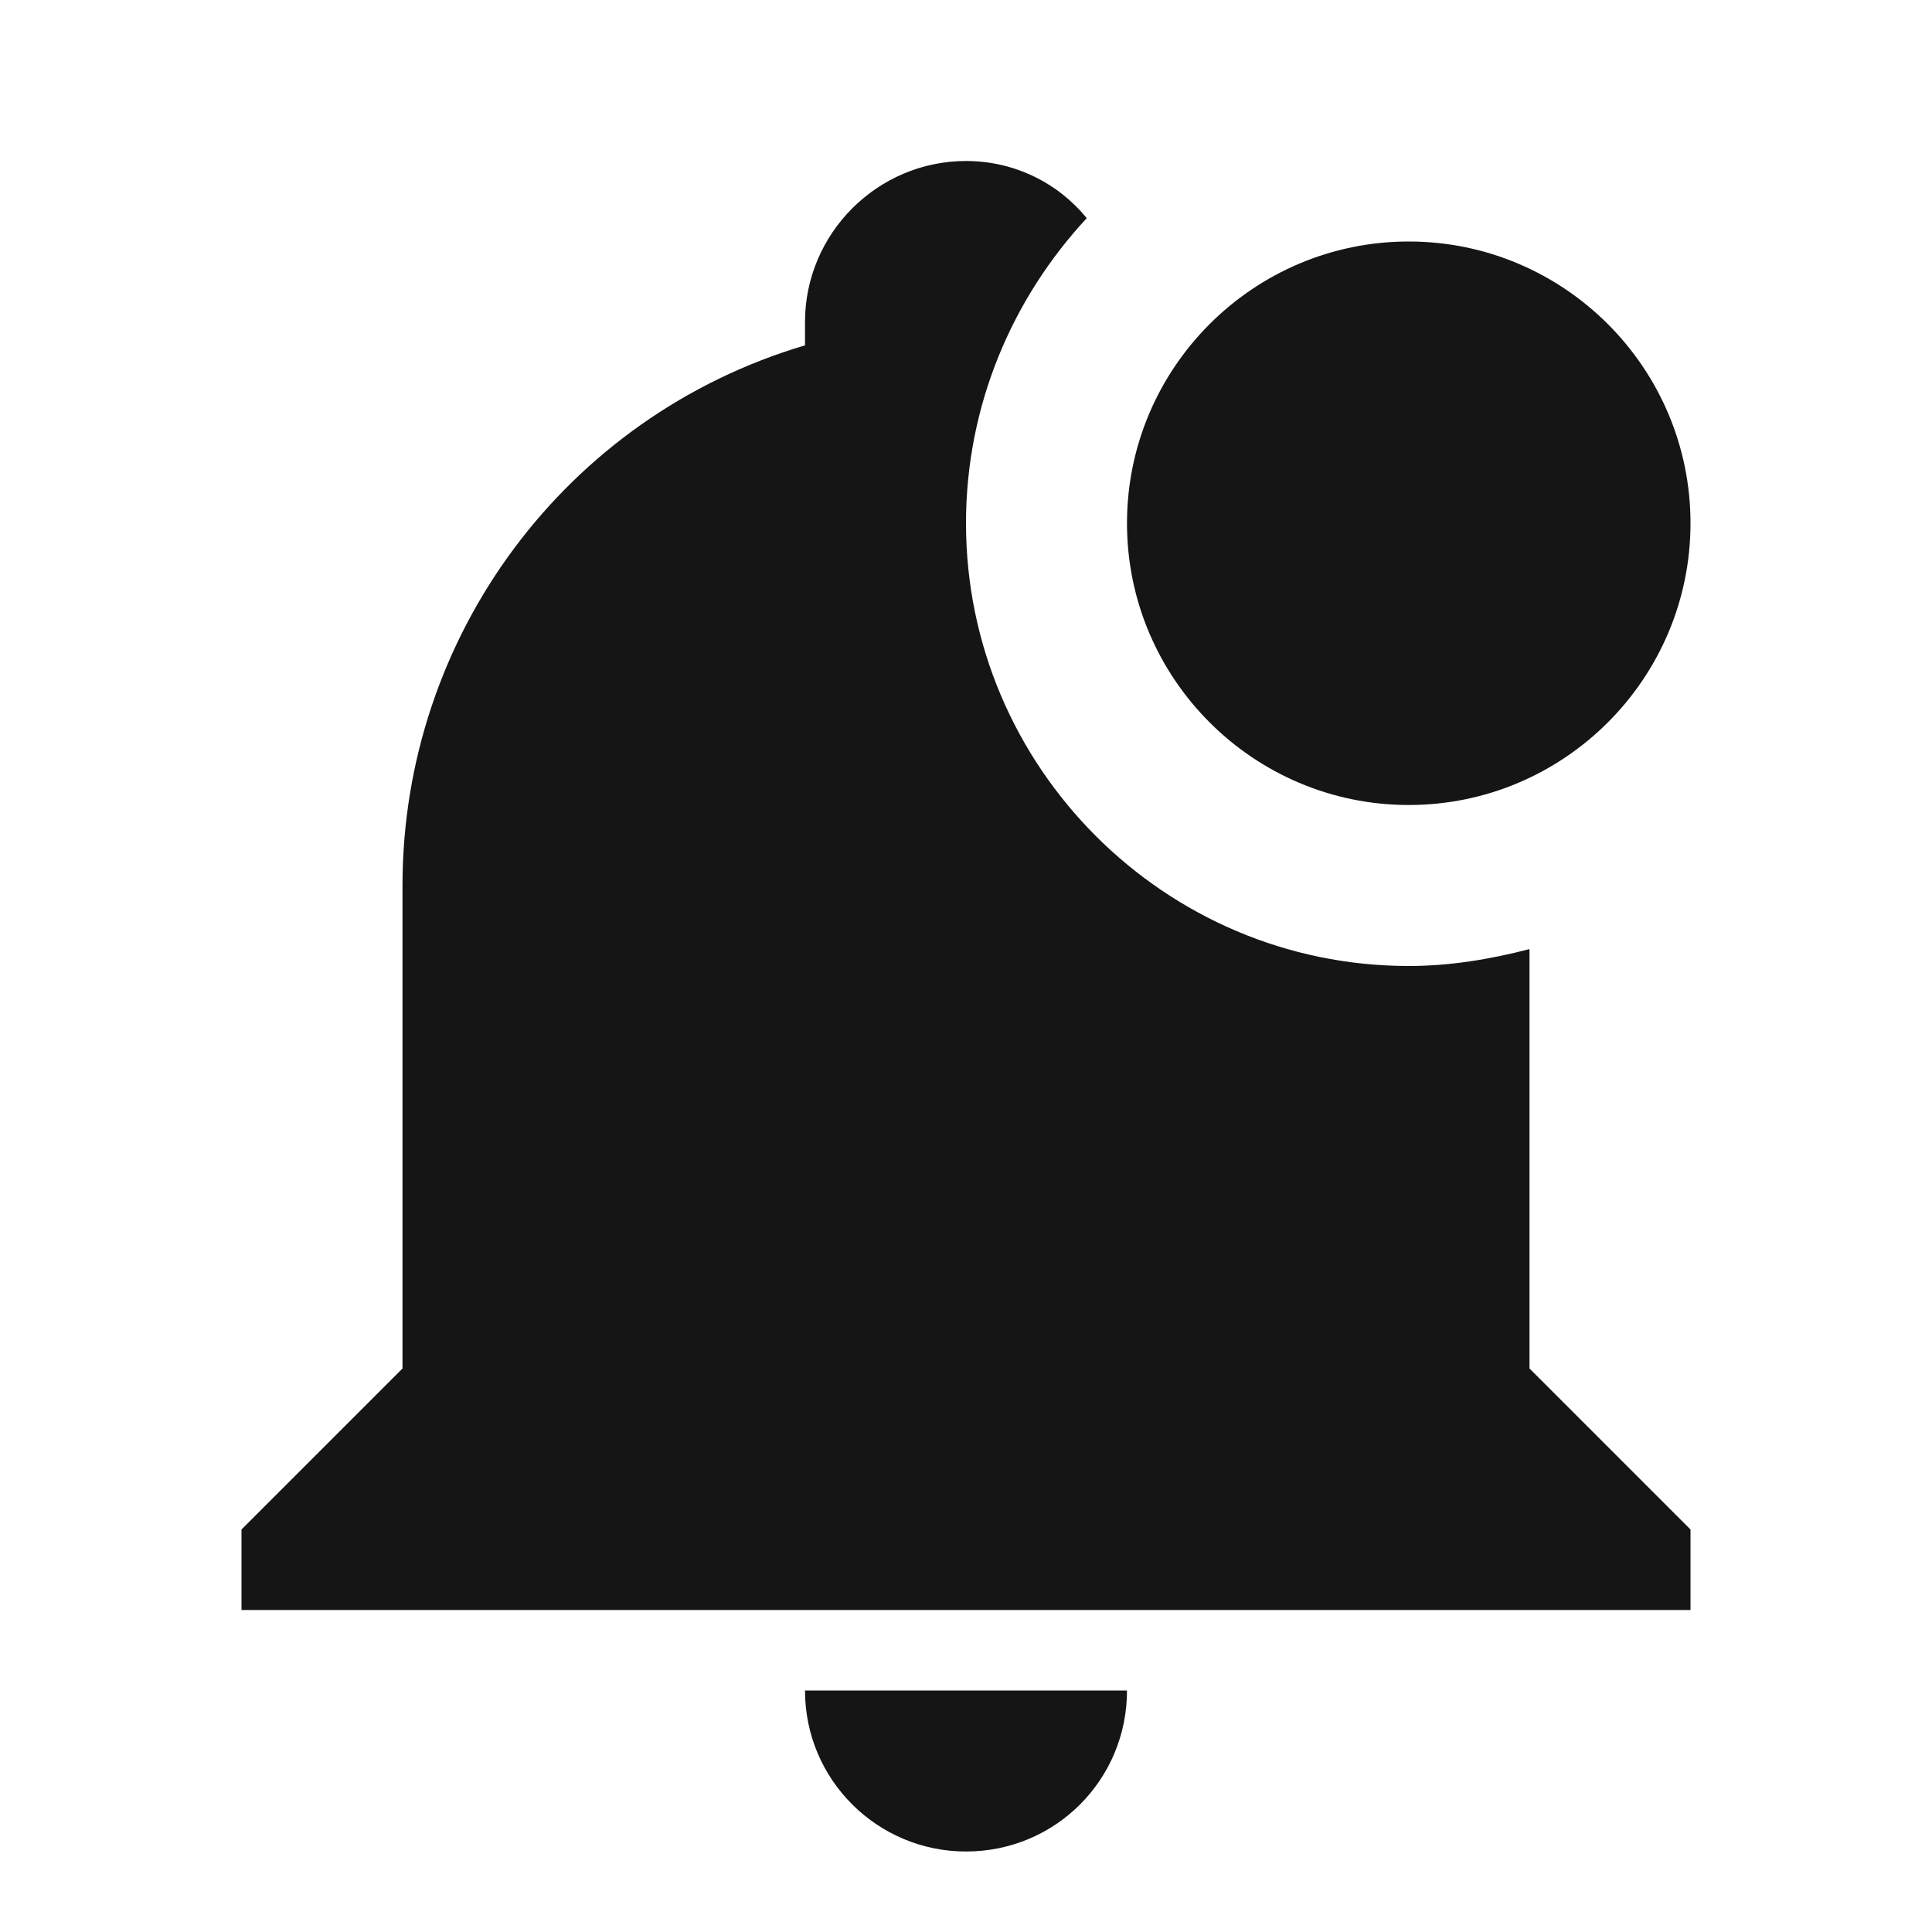
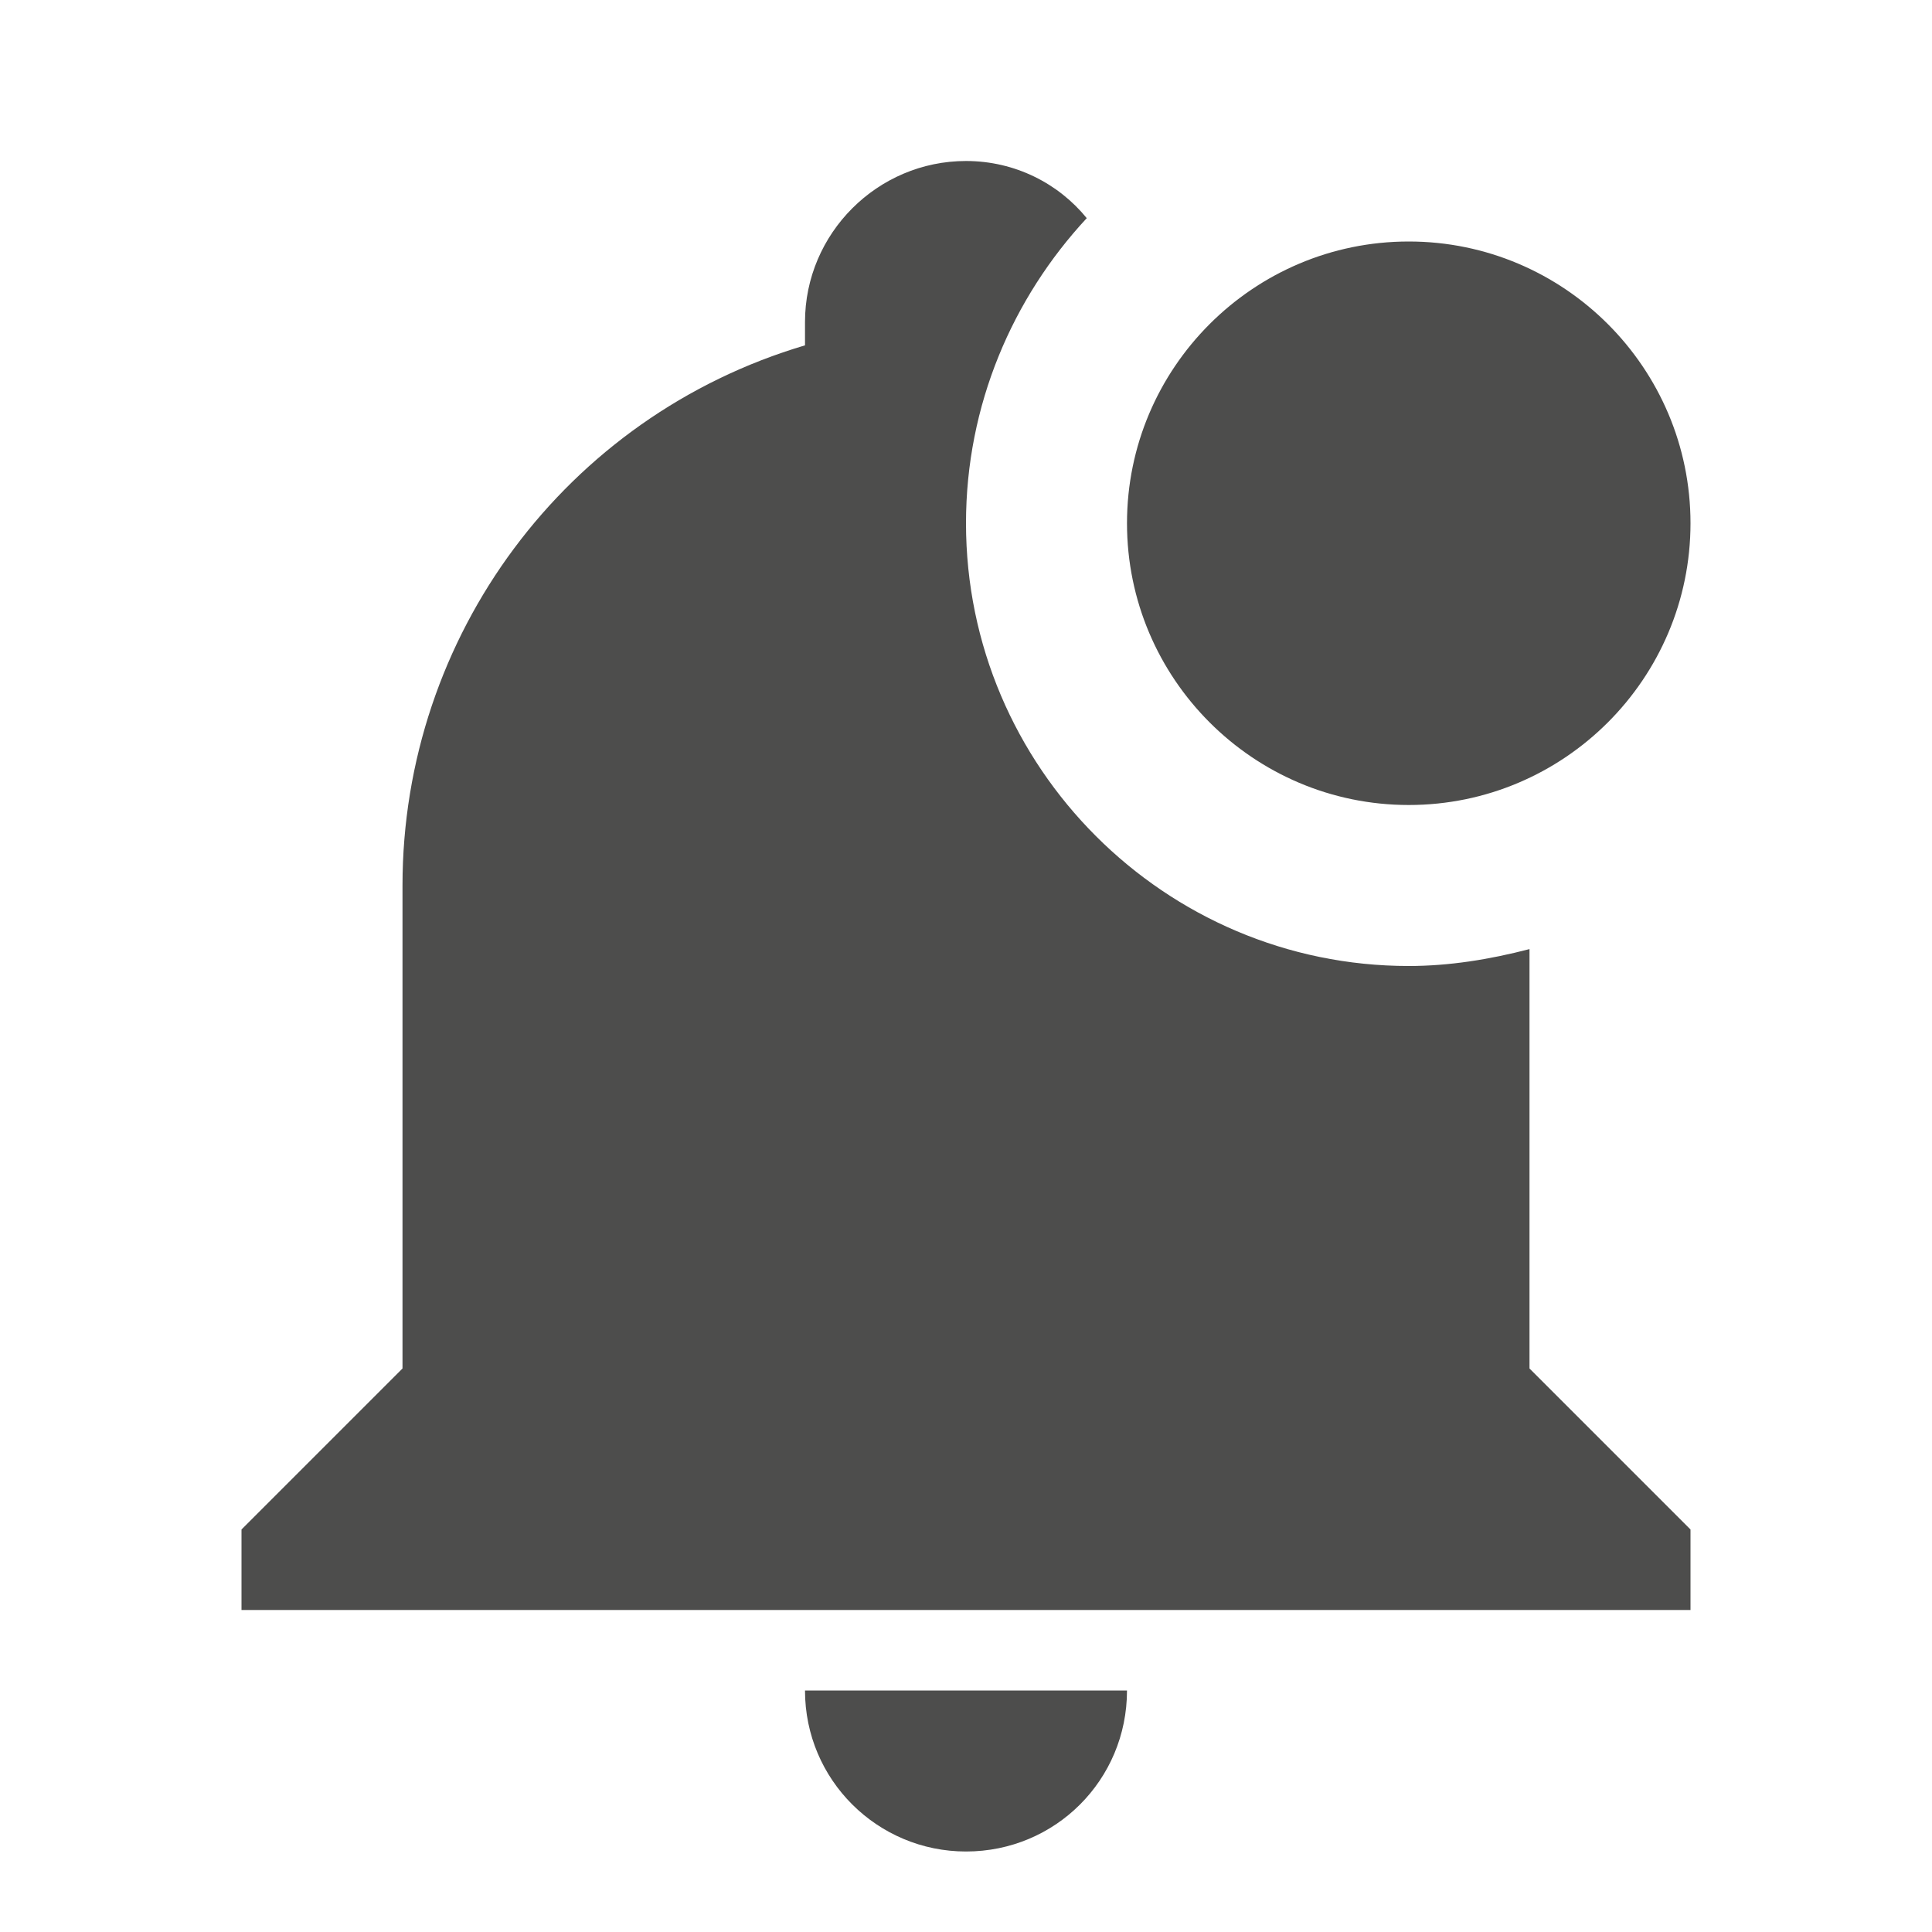
<svg xmlns="http://www.w3.org/2000/svg" viewBox="0 0 24 24">
-   <path fill="#151515" d="M21 6.5C21 8.43 19.43 10 17.5 10S14 8.43 14 6.5 15.57 3 17.5 3 21 4.57 21 6.5M19 11.79C18.5 11.92 18 12 17.5 12C14.47 12 12 9.53 12 6.5C12 5.03 12.58 3.7 13.5 2.71C13.15 2.28 12.61 2 12 2C10.9 2 10 2.9 10 4V4.29C7.03 5.17 5 7.9 5 11V17L3 19V20H21V19L19 17V11.79M12 23C13.11 23 14 22.11 14 21H10C10 22.11 10.9 23 12 23Z" />
+   <path fill="#4d4d4c" d="M21 6.5C21 8.43 19.43 10 17.5 10S14 8.43 14 6.5 15.57 3 17.5 3 21 4.57 21 6.5M19 11.79C18.5 11.92 18 12 17.5 12C14.47 12 12 9.53 12 6.5C12 5.03 12.58 3.7 13.5 2.71C13.15 2.28 12.61 2 12 2C10.9 2 10 2.9 10 4V4.29C7.03 5.17 5 7.9 5 11V17L3 19V20H21V19L19 17V11.79M12 23C13.11 23 14 22.11 14 21H10C10 22.11 10.9 23 12 23Z" />
</svg>
